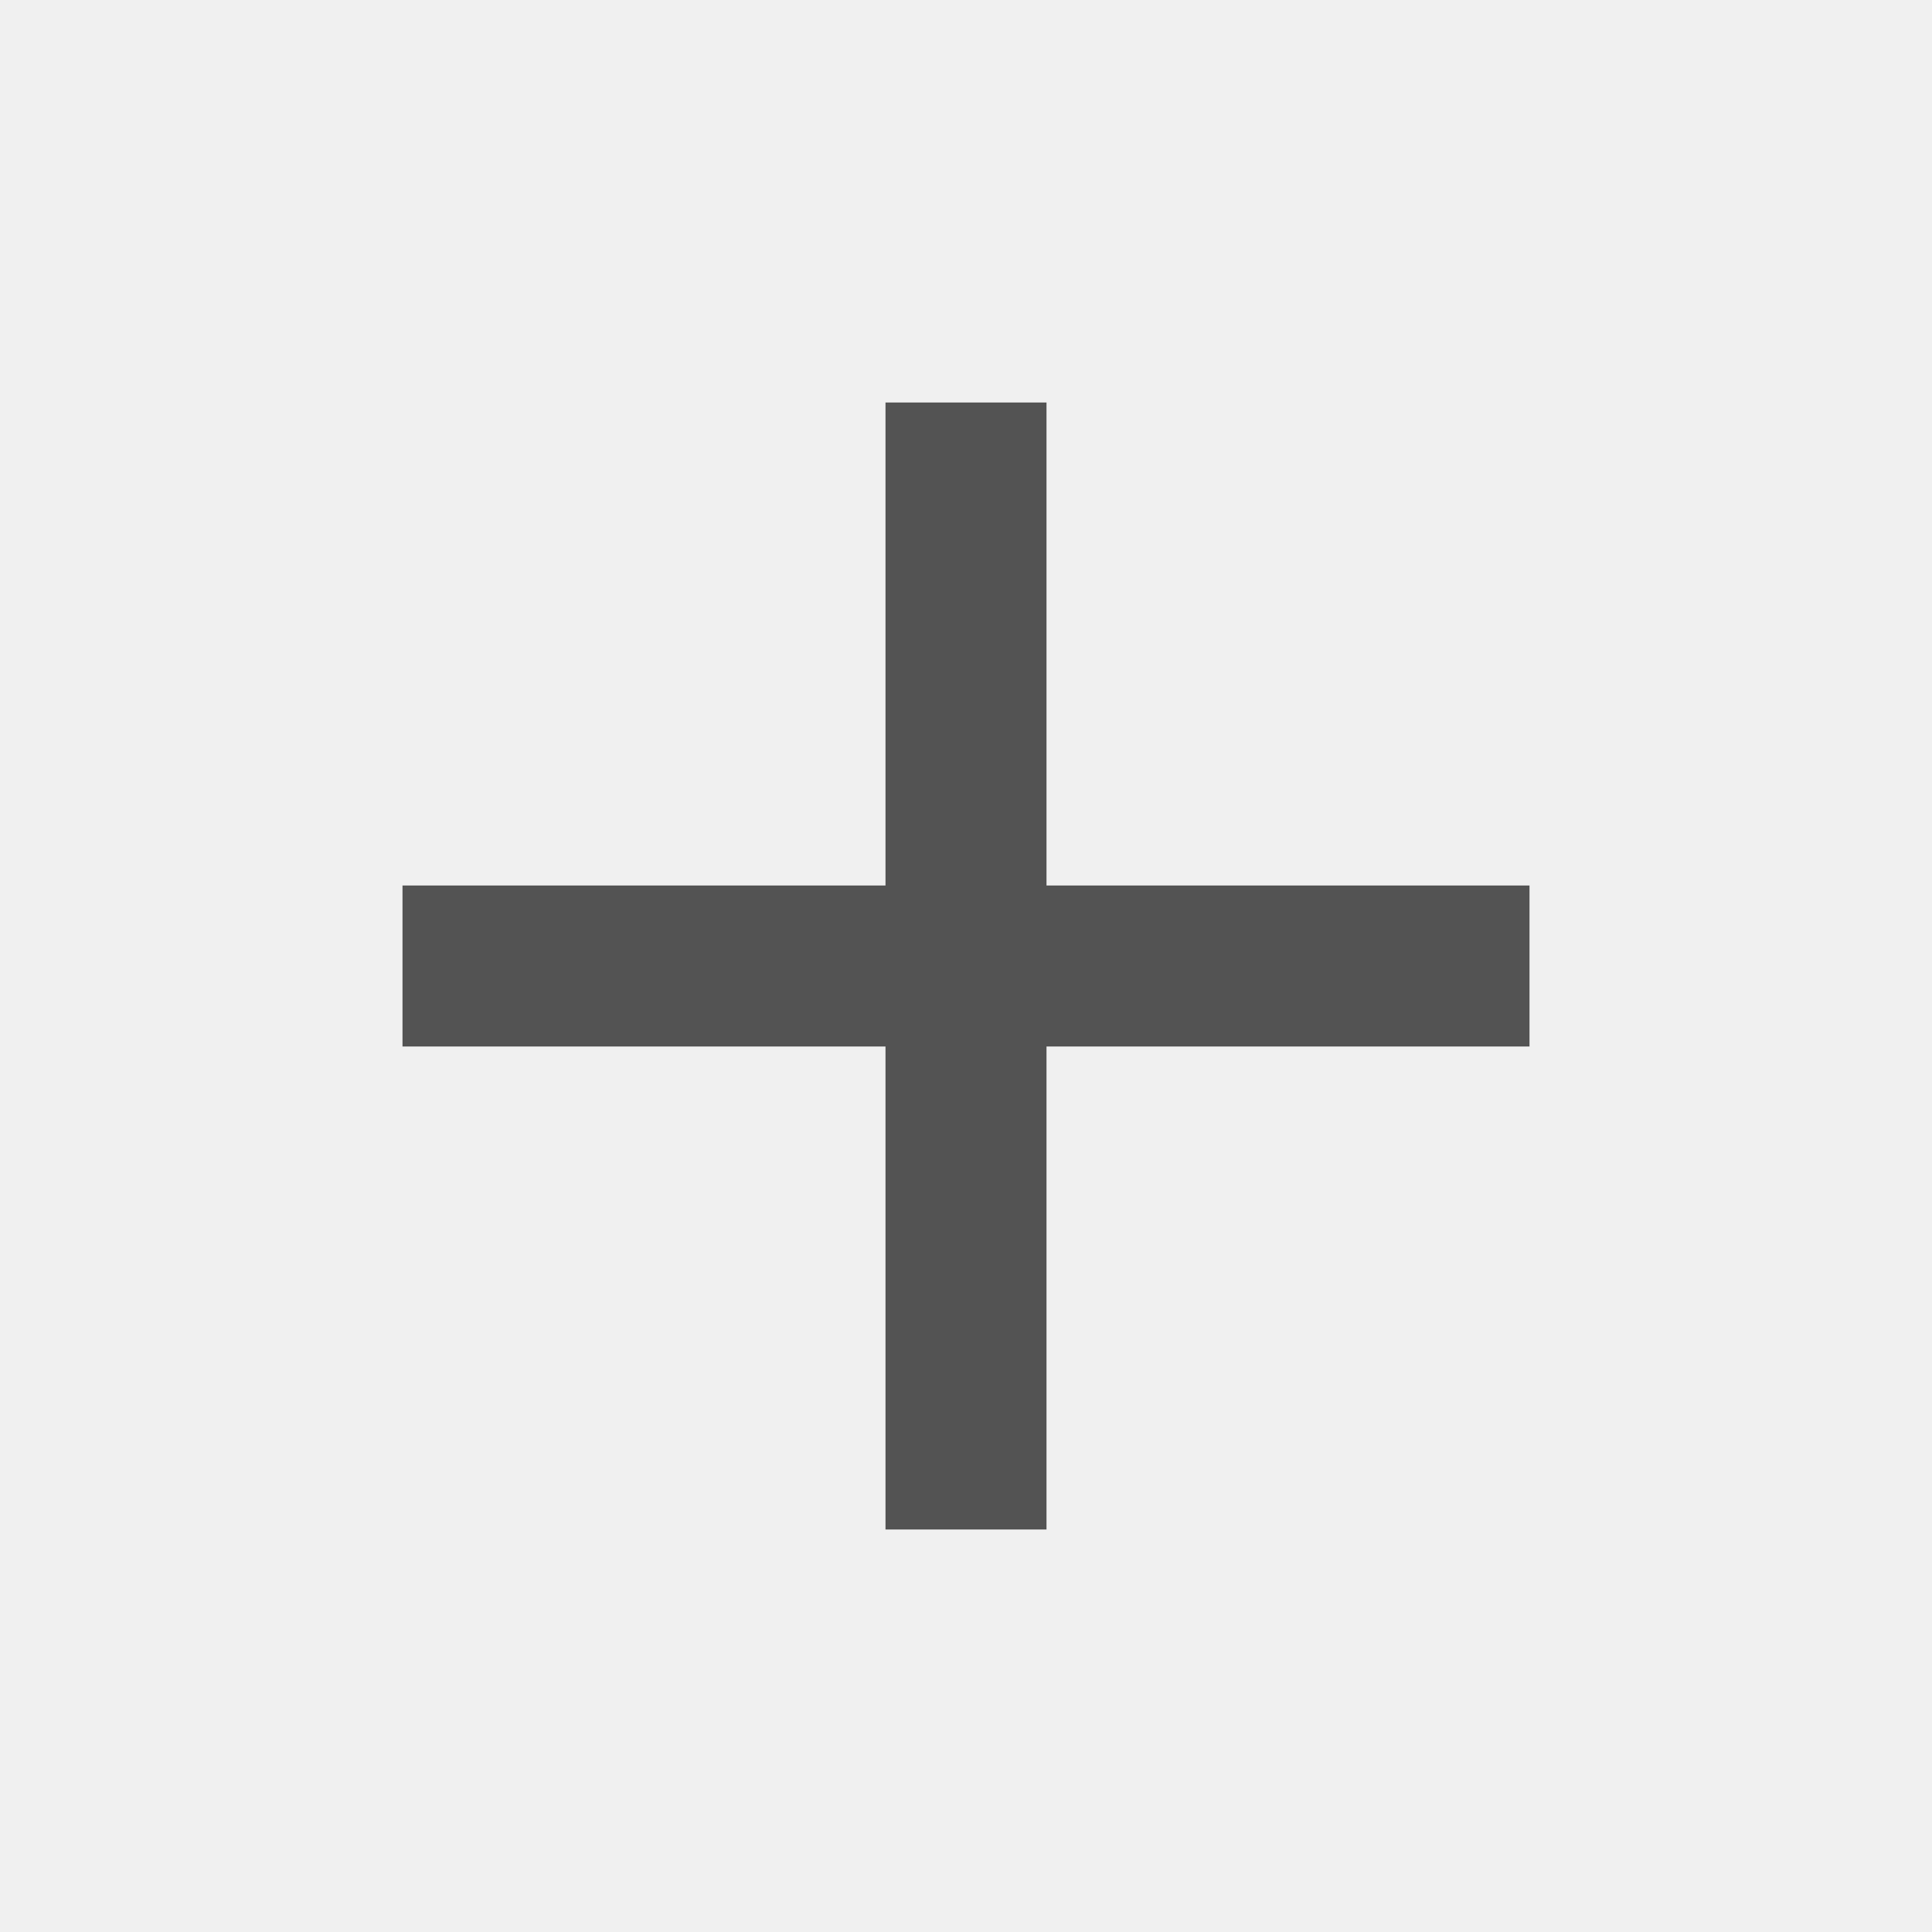
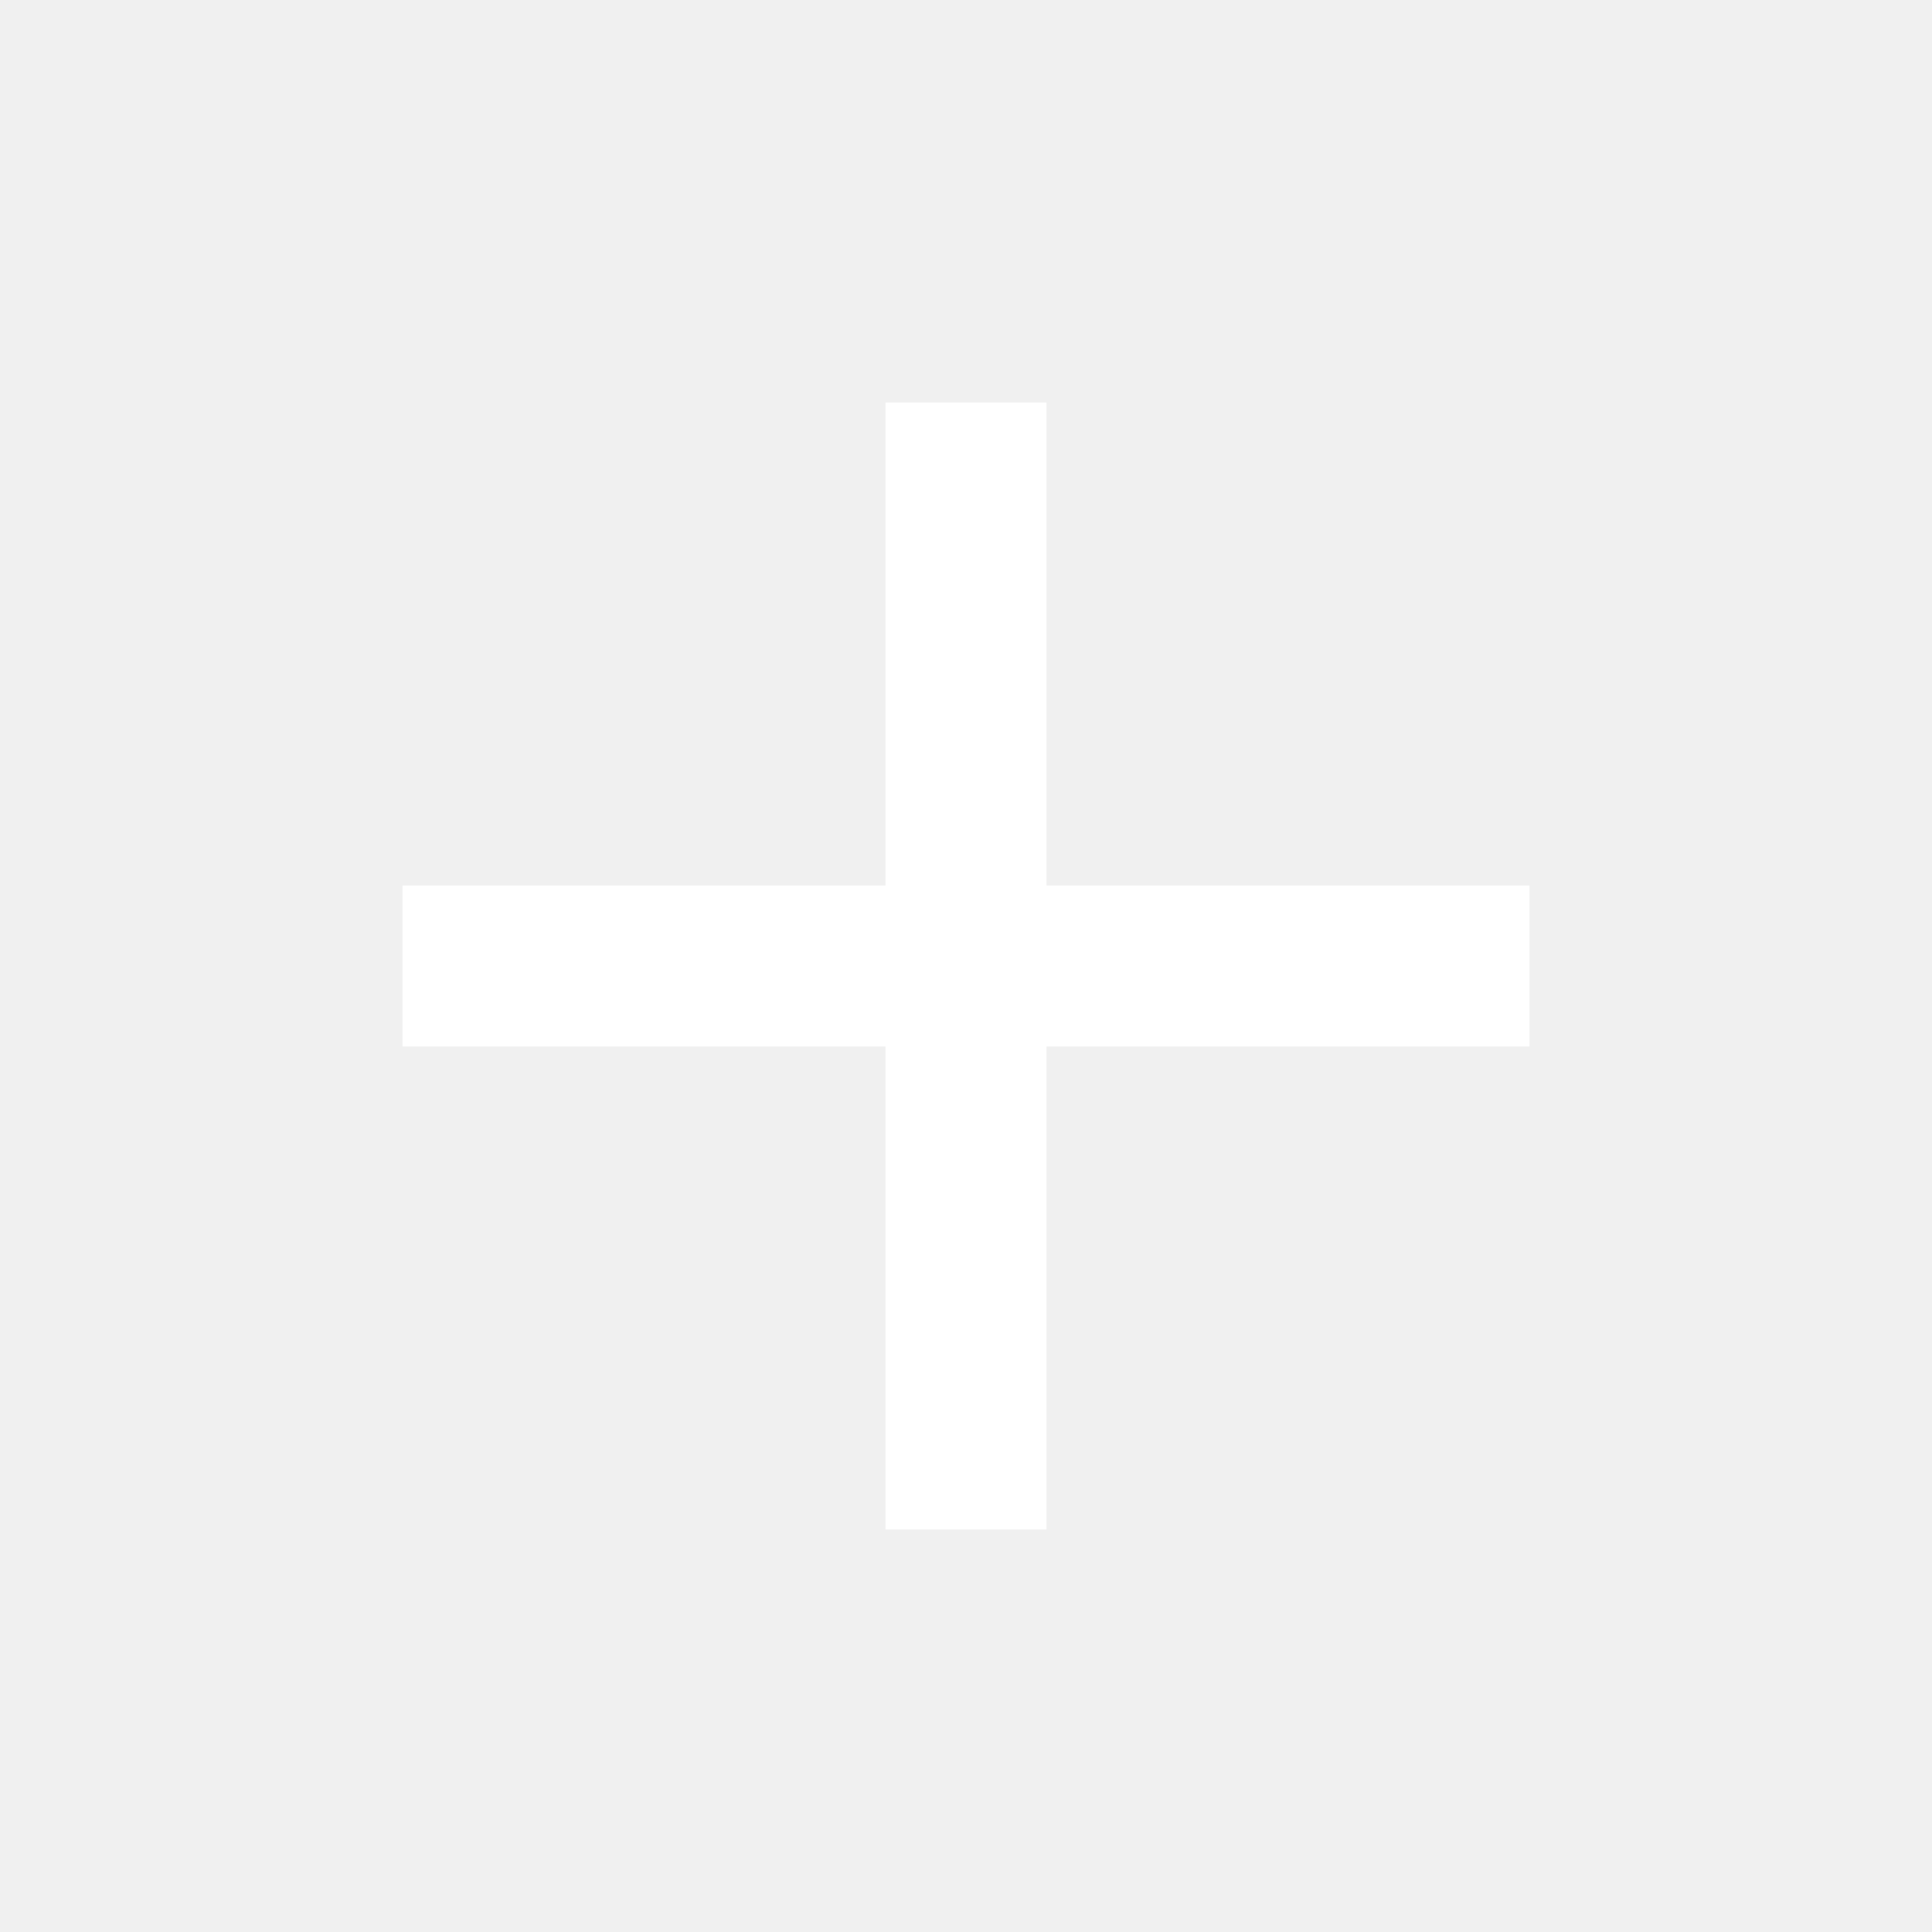
- <svg xmlns="http://www.w3.org/2000/svg" height="24px" viewBox="0 0 24 24" width="24px" fill="#535353">
+ <svg xmlns="http://www.w3.org/2000/svg" height="24px" viewBox="0 0 24 24" width="24px" fill="#ffffff">
  <path d="M0 0h24v24H0z" fill="none" />
  <path d="M19 13h-6v6h-2v-6H5v-2h6V5h2v6h6v2z" />
</svg>
